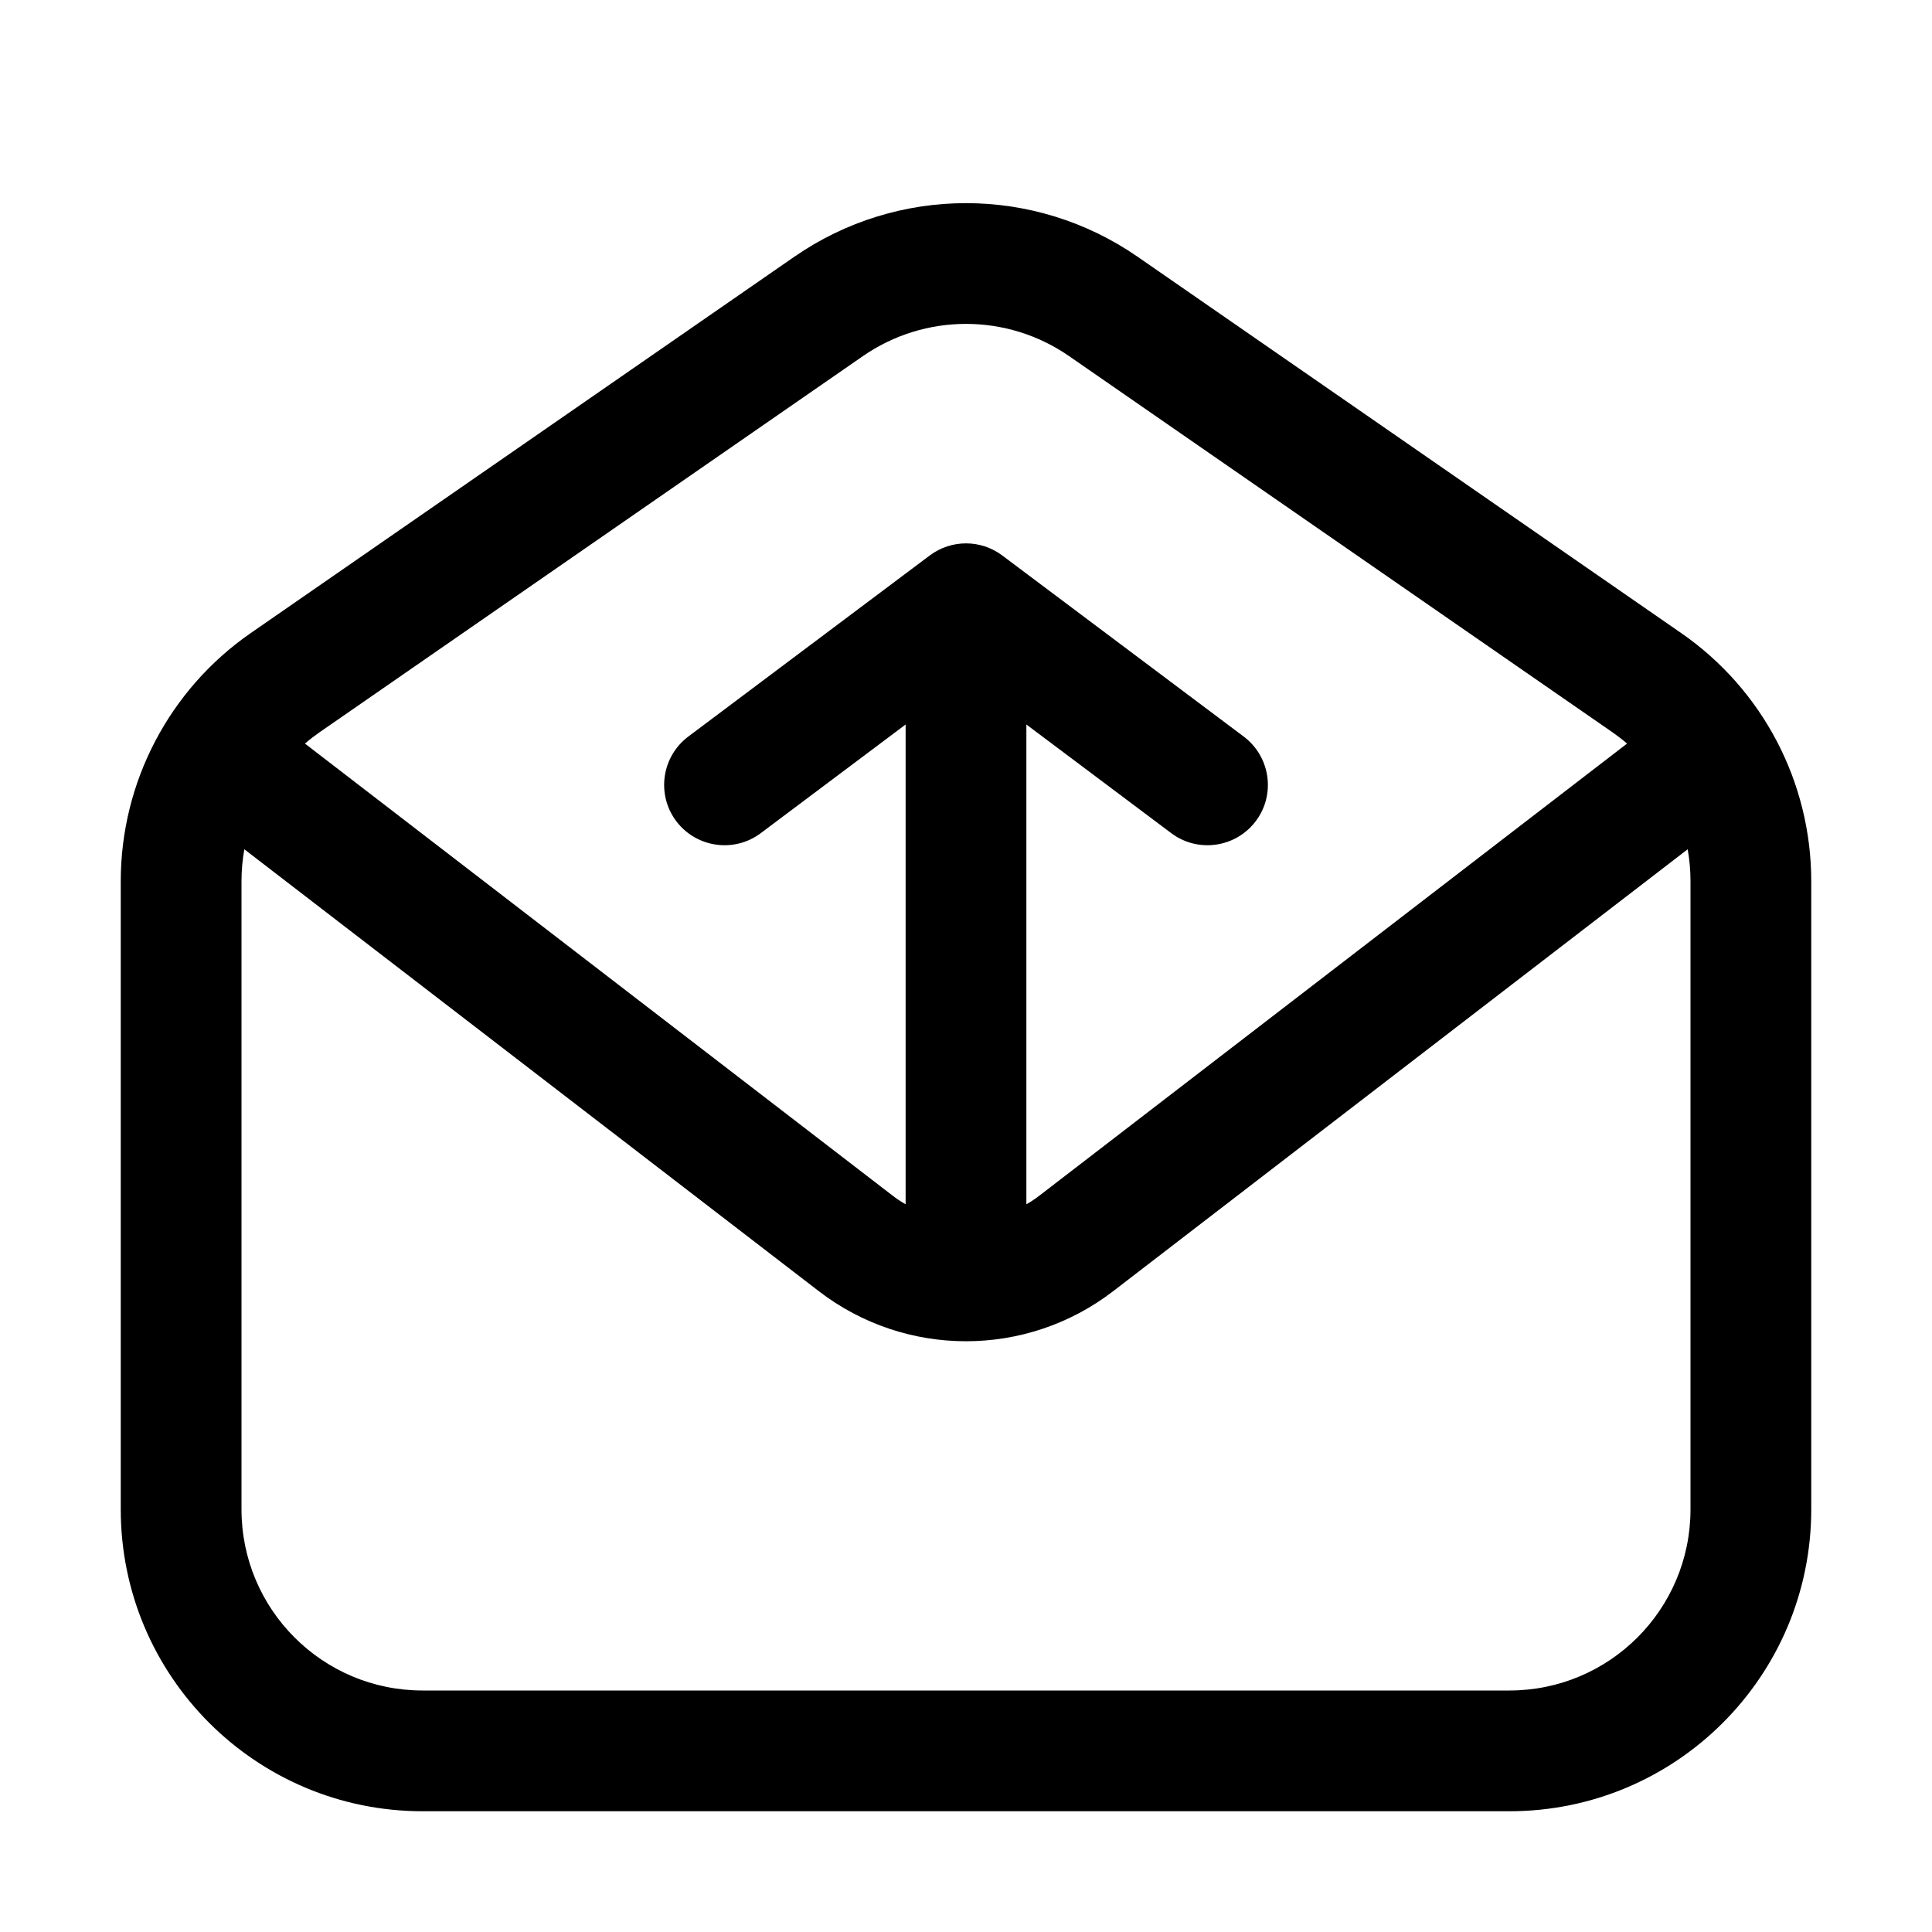
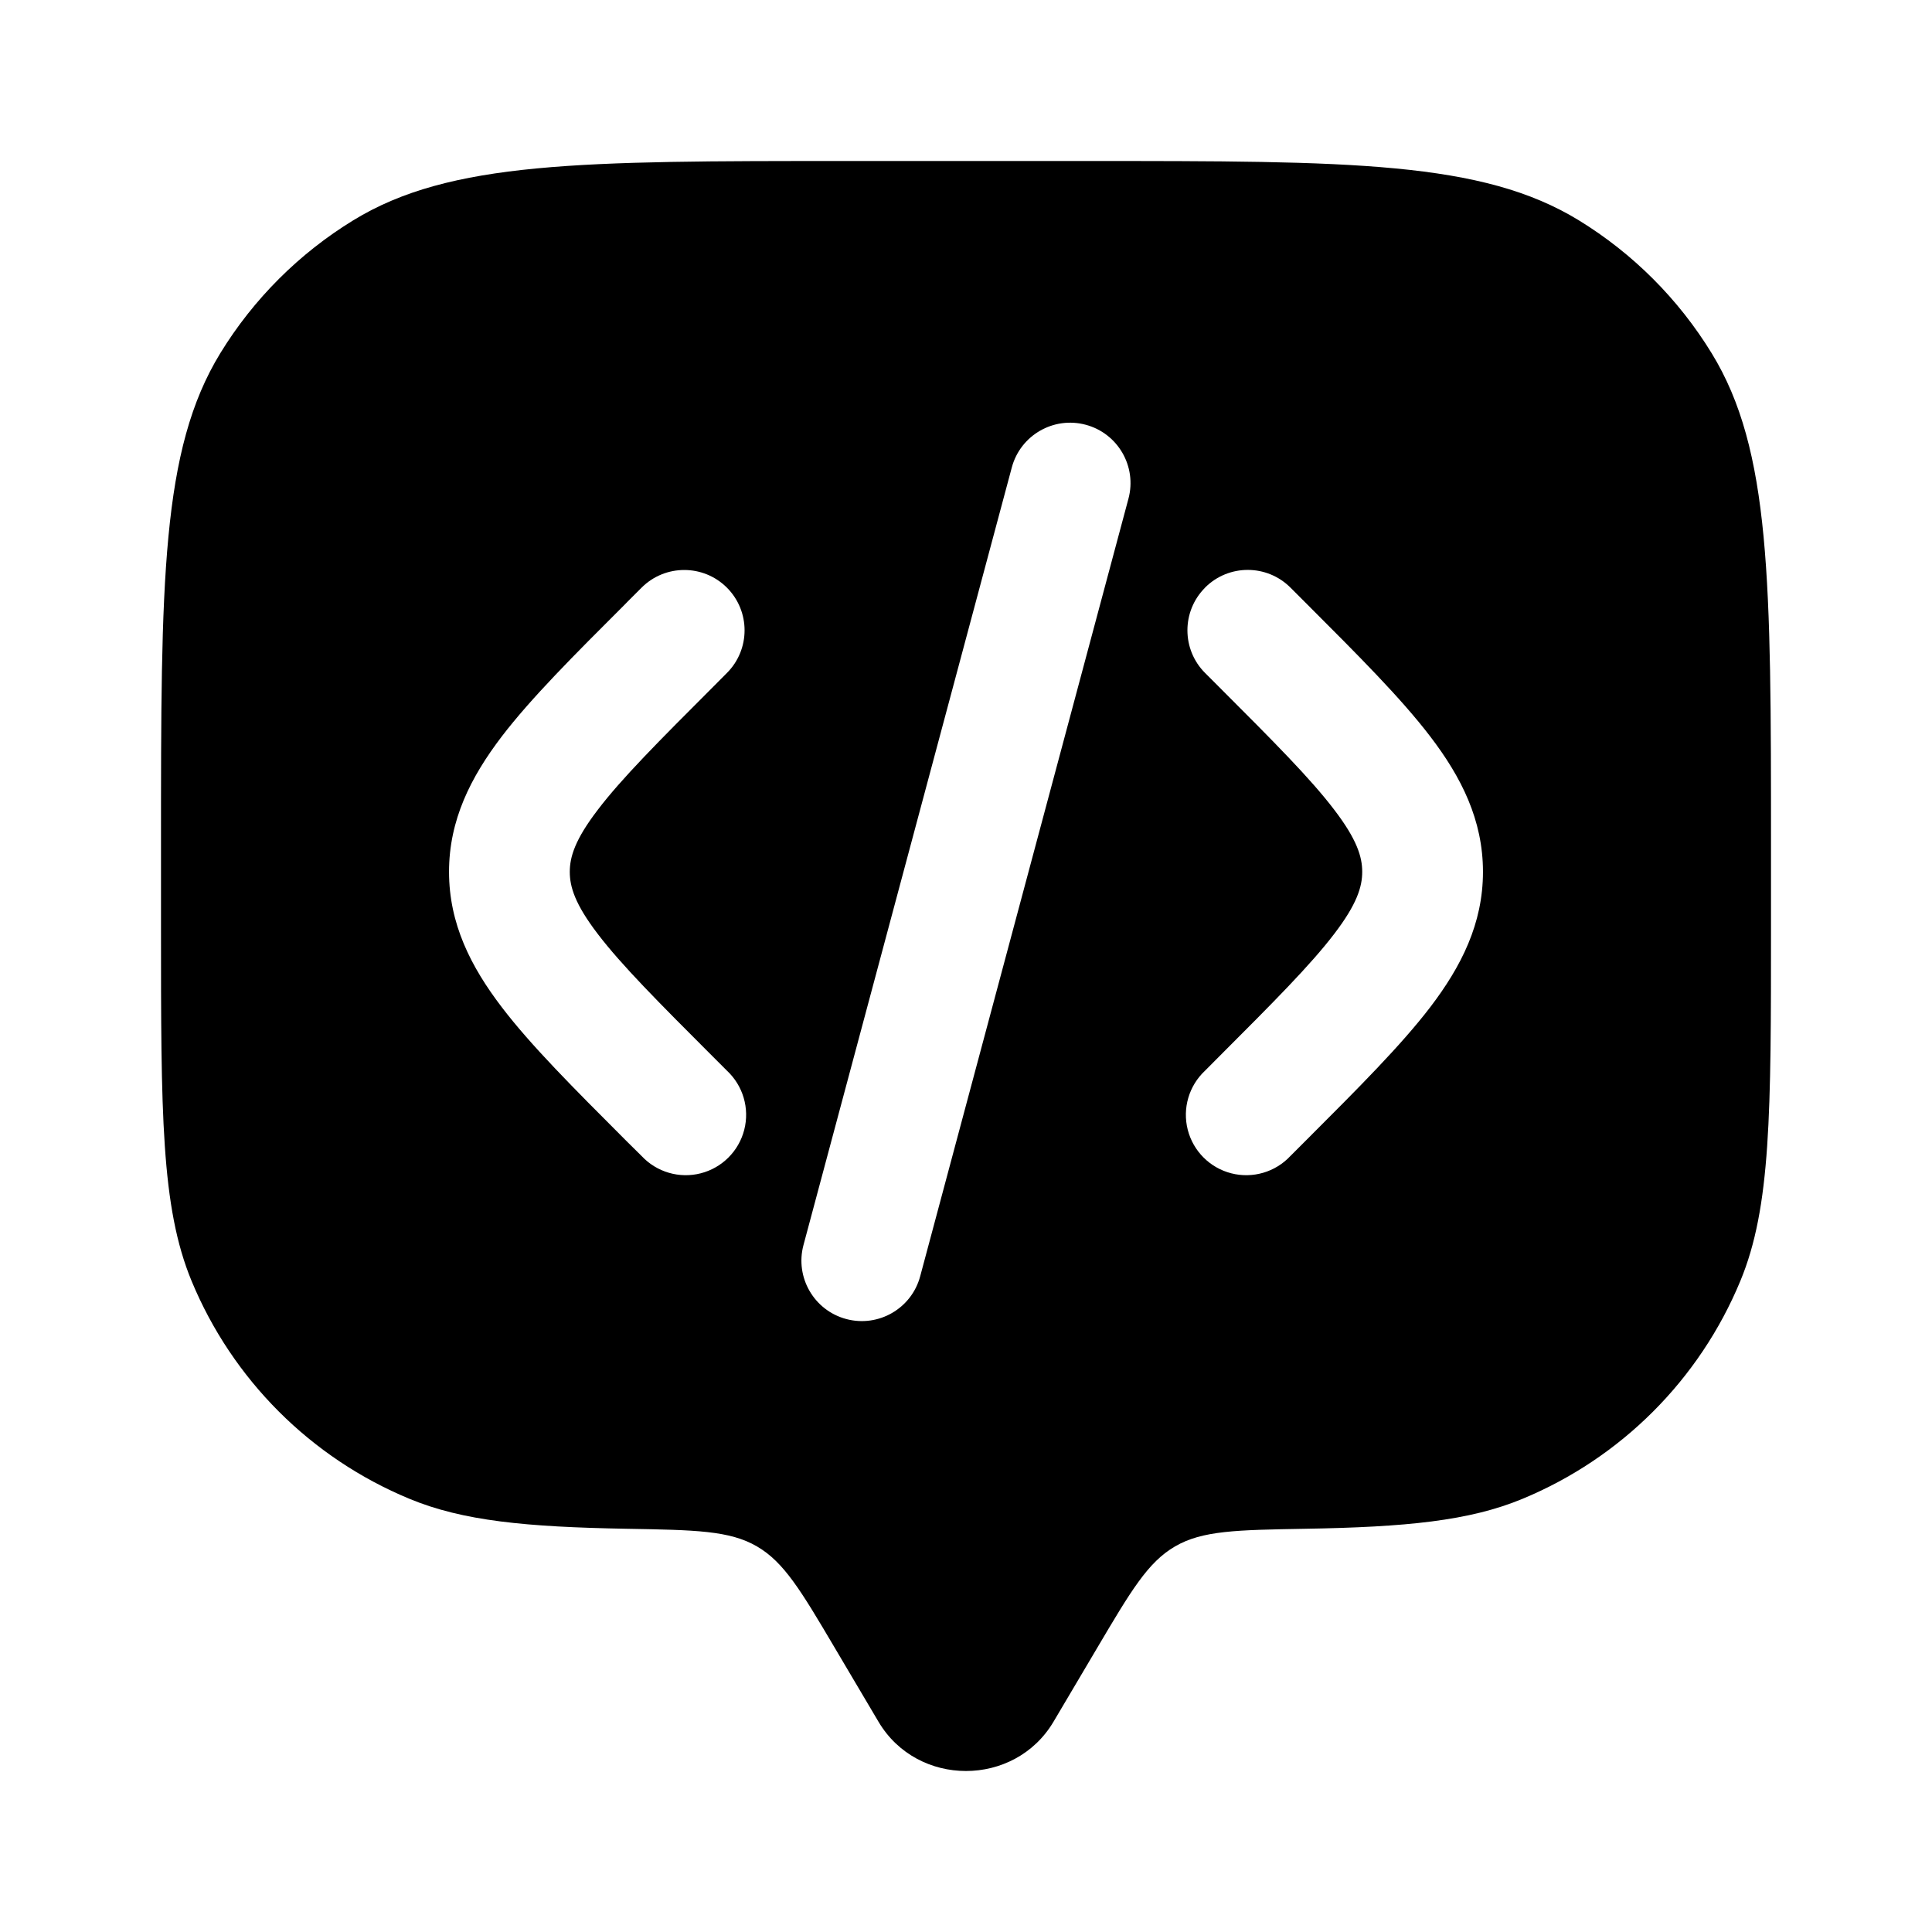
<svg xmlns="http://www.w3.org/2000/svg" width="24" height="24" viewBox="0 0 24 24">
-   <path fill-rule="evenodd" clip-rule="evenodd" d="M14.134 3.191C12.85 2.301 11.15 2.301 9.865 3.191L3.115 7.864C2.104 8.564 1.5 9.716 1.5 10.947V18.75C1.5 20.821 3.179 22.5 5.25 22.5H18.75C20.821 22.5 22.5 20.821 22.5 18.75V10.947C22.5 9.716 21.896 8.564 20.884 7.864L14.134 3.191ZM10.719 4.424C11.49 3.89 12.51 3.89 13.281 4.424L20.031 9.097C20.094 9.141 20.154 9.187 20.212 9.237L12.915 14.85C12.862 14.891 12.807 14.928 12.75 14.96V9L14.55 10.35C14.881 10.598 15.351 10.531 15.6 10.2C15.849 9.869 15.781 9.399 15.45 9.15L12.45 6.9C12.183 6.7 11.817 6.7 11.55 6.9L8.55 9.15C8.219 9.399 8.152 9.869 8.4 10.2C8.649 10.531 9.119 10.598 9.45 10.35L11.25 9V14.96C11.193 14.928 11.138 14.891 11.085 14.85L3.788 9.237C3.846 9.187 3.906 9.141 3.969 9.097L10.719 4.424ZM3.035 10.55C3.012 10.68 3 10.813 3 10.947V18.75C3 19.993 4.007 21 5.25 21H18.75C19.993 21 21 19.993 21 18.75V10.947C21 10.813 20.988 10.68 20.965 10.55L13.829 16.039C12.751 16.869 11.249 16.869 10.171 16.039L3.035 10.55Z" />
+   <path fill="currentColor" fill-rule="evenodd" d="m13.087 21.388l.542-.916c.42-.71.63-1.066.968-1.262c.338-.197.763-.204 1.613-.219c1.256-.021 2.043-.098 2.703-.372a5 5 0 0 0 2.706-2.706C22 14.995 22 13.83 22 11.5v-1c0-3.273 0-4.91-.737-6.112a5 5 0 0 0-1.65-1.651C18.41 2 16.773 2 13.5 2h-3c-3.273 0-4.91 0-6.112.737a5 5 0 0 0-1.651 1.65C2 5.59 2 7.228 2 10.5v1c0 2.33 0 3.495.38 4.413a5 5 0 0 0 2.707 2.706c.66.274 1.447.35 2.703.372c.85.015 1.275.022 1.613.219c.337.196.548.551.968 1.262l.542.916c.483.816 1.69.816 2.174 0M14.97 7.299a.75.75 0 0 1 1.06 0l.209.209c.635.635 1.165 1.165 1.529 1.642c.384.503.654 1.035.654 1.68c0 .644-.27 1.176-.654 1.68c-.364.476-.894 1.006-1.53 1.642l-.208.208a.75.75 0 1 1-1.06-1.06l.171-.172c.682-.682 1.139-1.141 1.434-1.528c.283-.37.347-.586.347-.77s-.064-.4-.347-.77c-.295-.388-.752-.847-1.434-1.529l-.171-.171a.75.75 0 0 1 0-1.06m-.952-1.105a.75.75 0 1 0-1.449-.388l-2.588 9.66a.75.75 0 1 0 1.45.387zM9.03 7.3a.75.75 0 0 1 0 1.06l-.171.172c-.682.682-1.139 1.141-1.434 1.529c-.283.37-.347.585-.347.77c0 .184.064.4.347.77c.295.387.752.846 1.434 1.528l.171.171a.75.75 0 1 1-1.06 1.06l-.172-.17l-.037-.037c-.635-.636-1.165-1.165-1.529-1.643c-.384-.503-.654-1.035-.654-1.68c0-.644.27-1.176.654-1.68c.364-.476.894-1.006 1.53-1.641l.036-.037l.172-.172a.75.75 0 0 1 1.06 0" clip-rule="evenodd" />
</svg>
